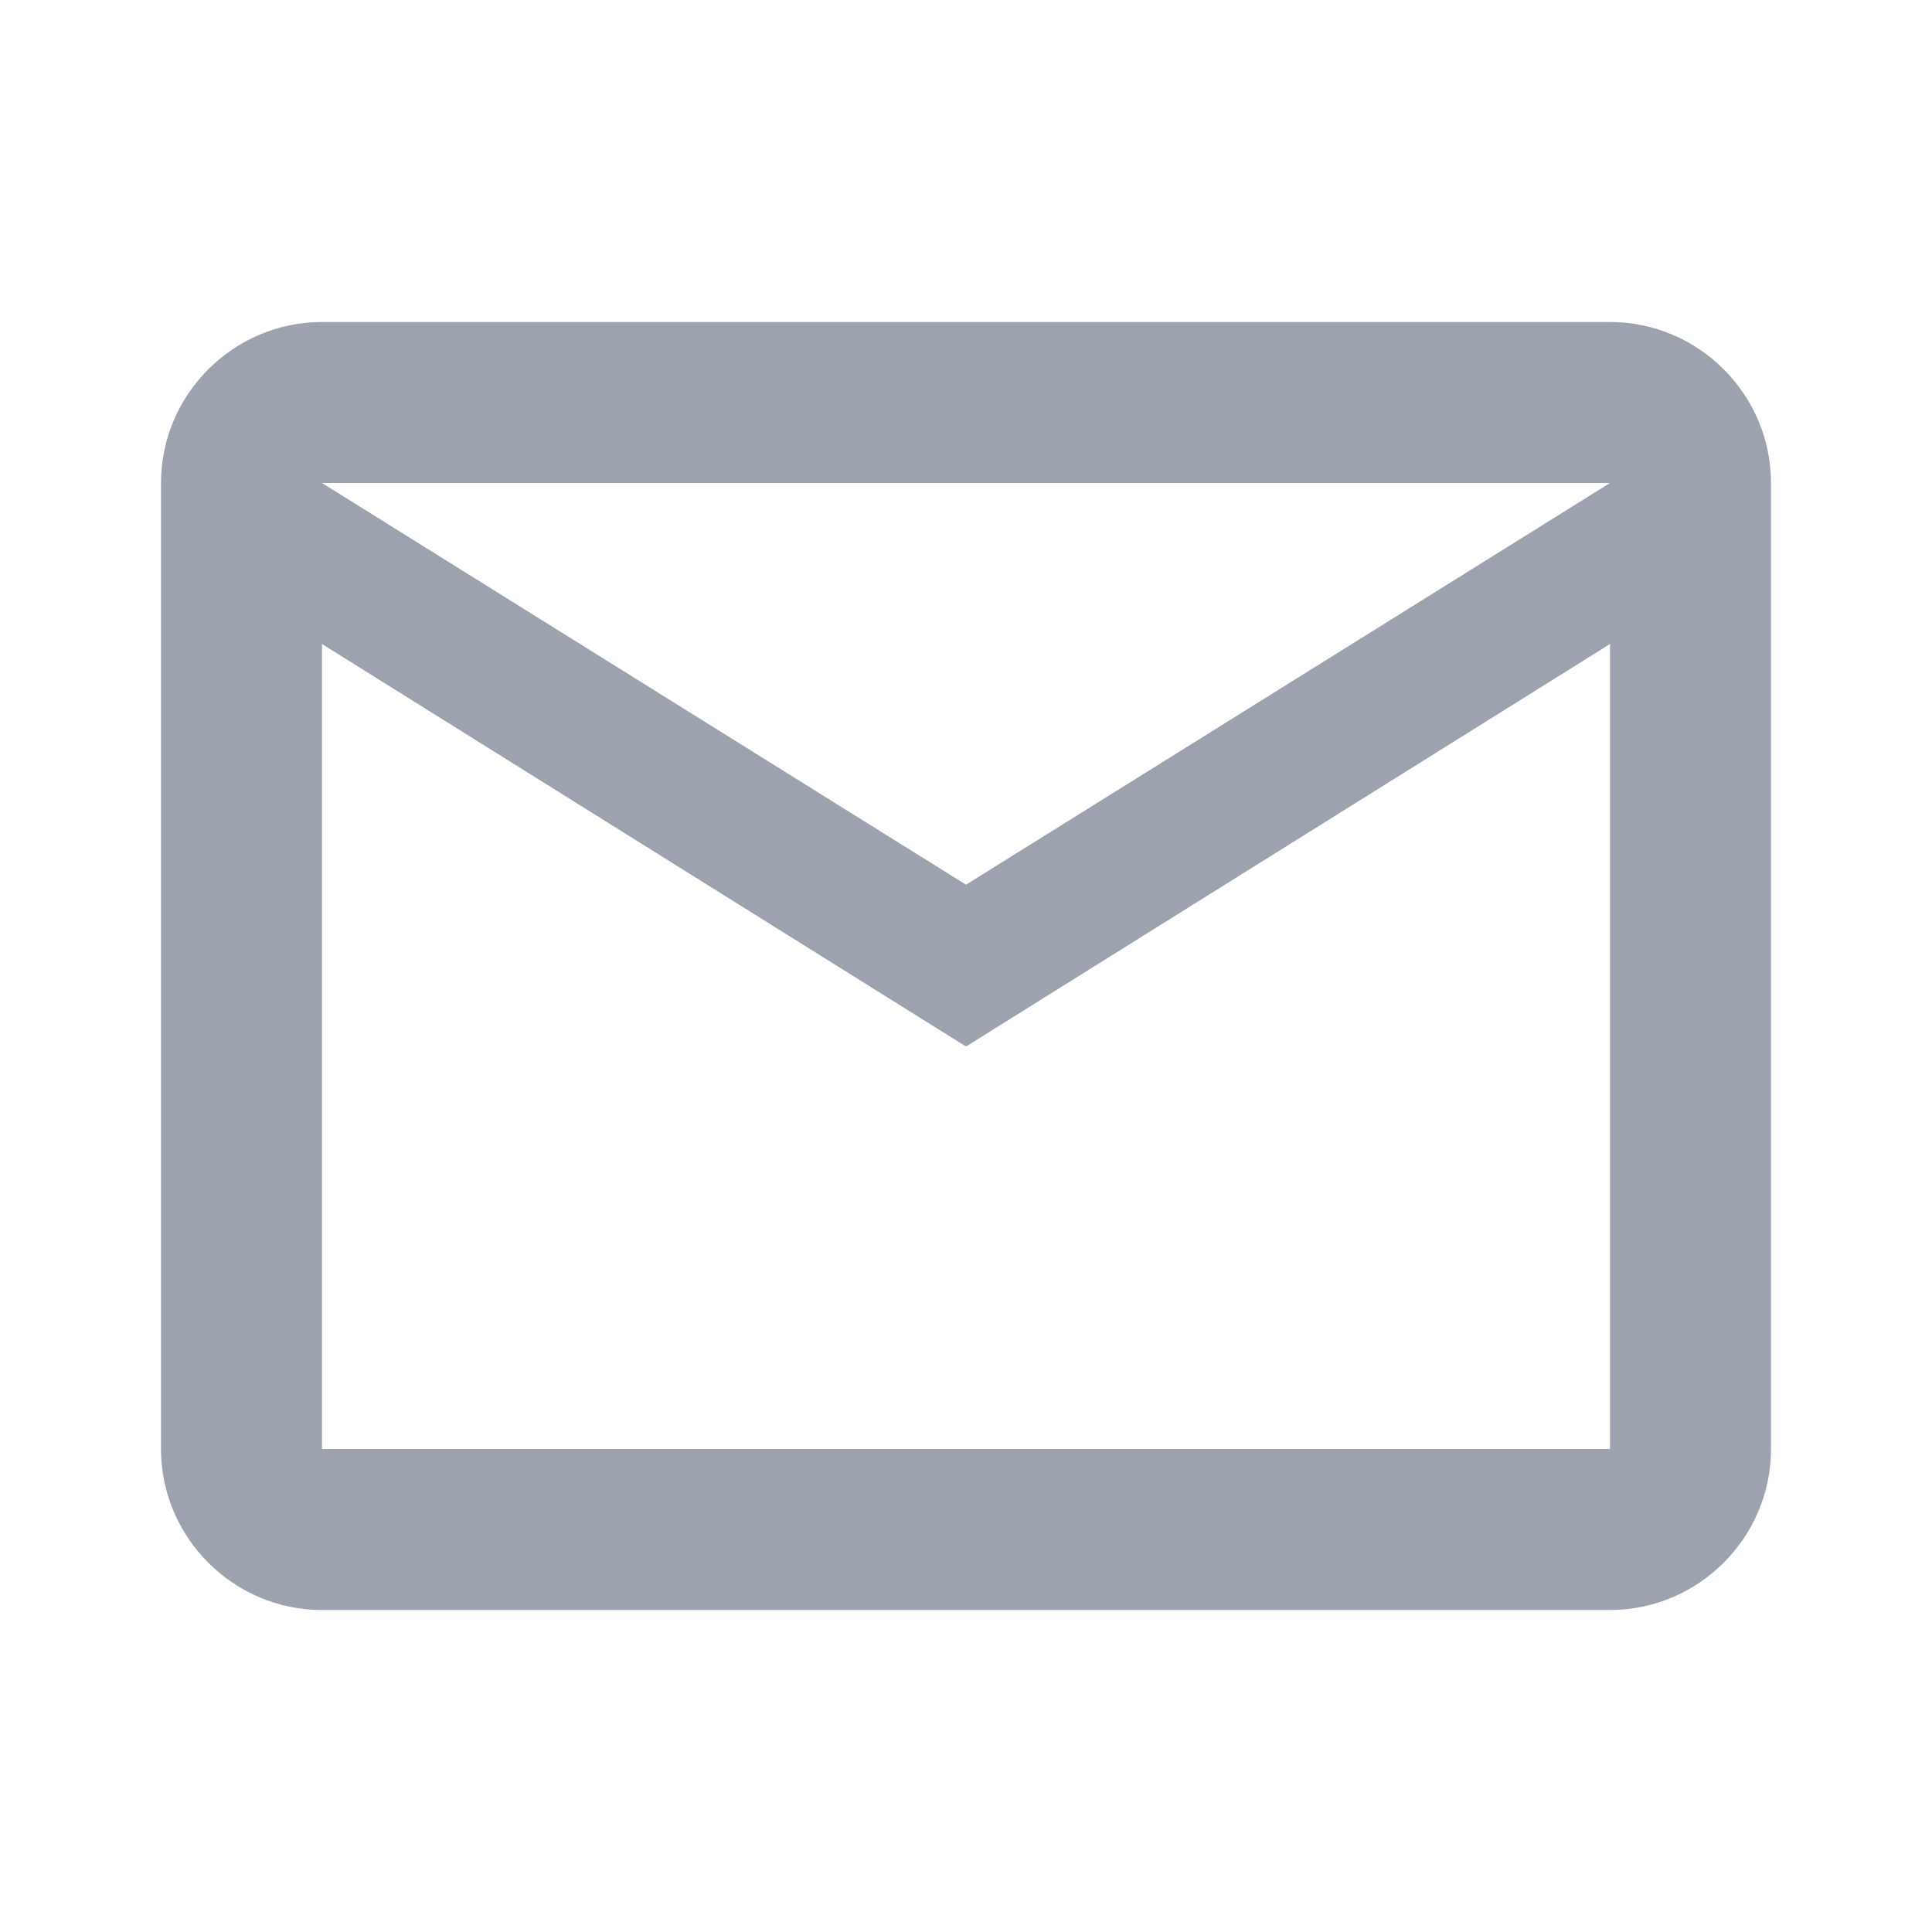
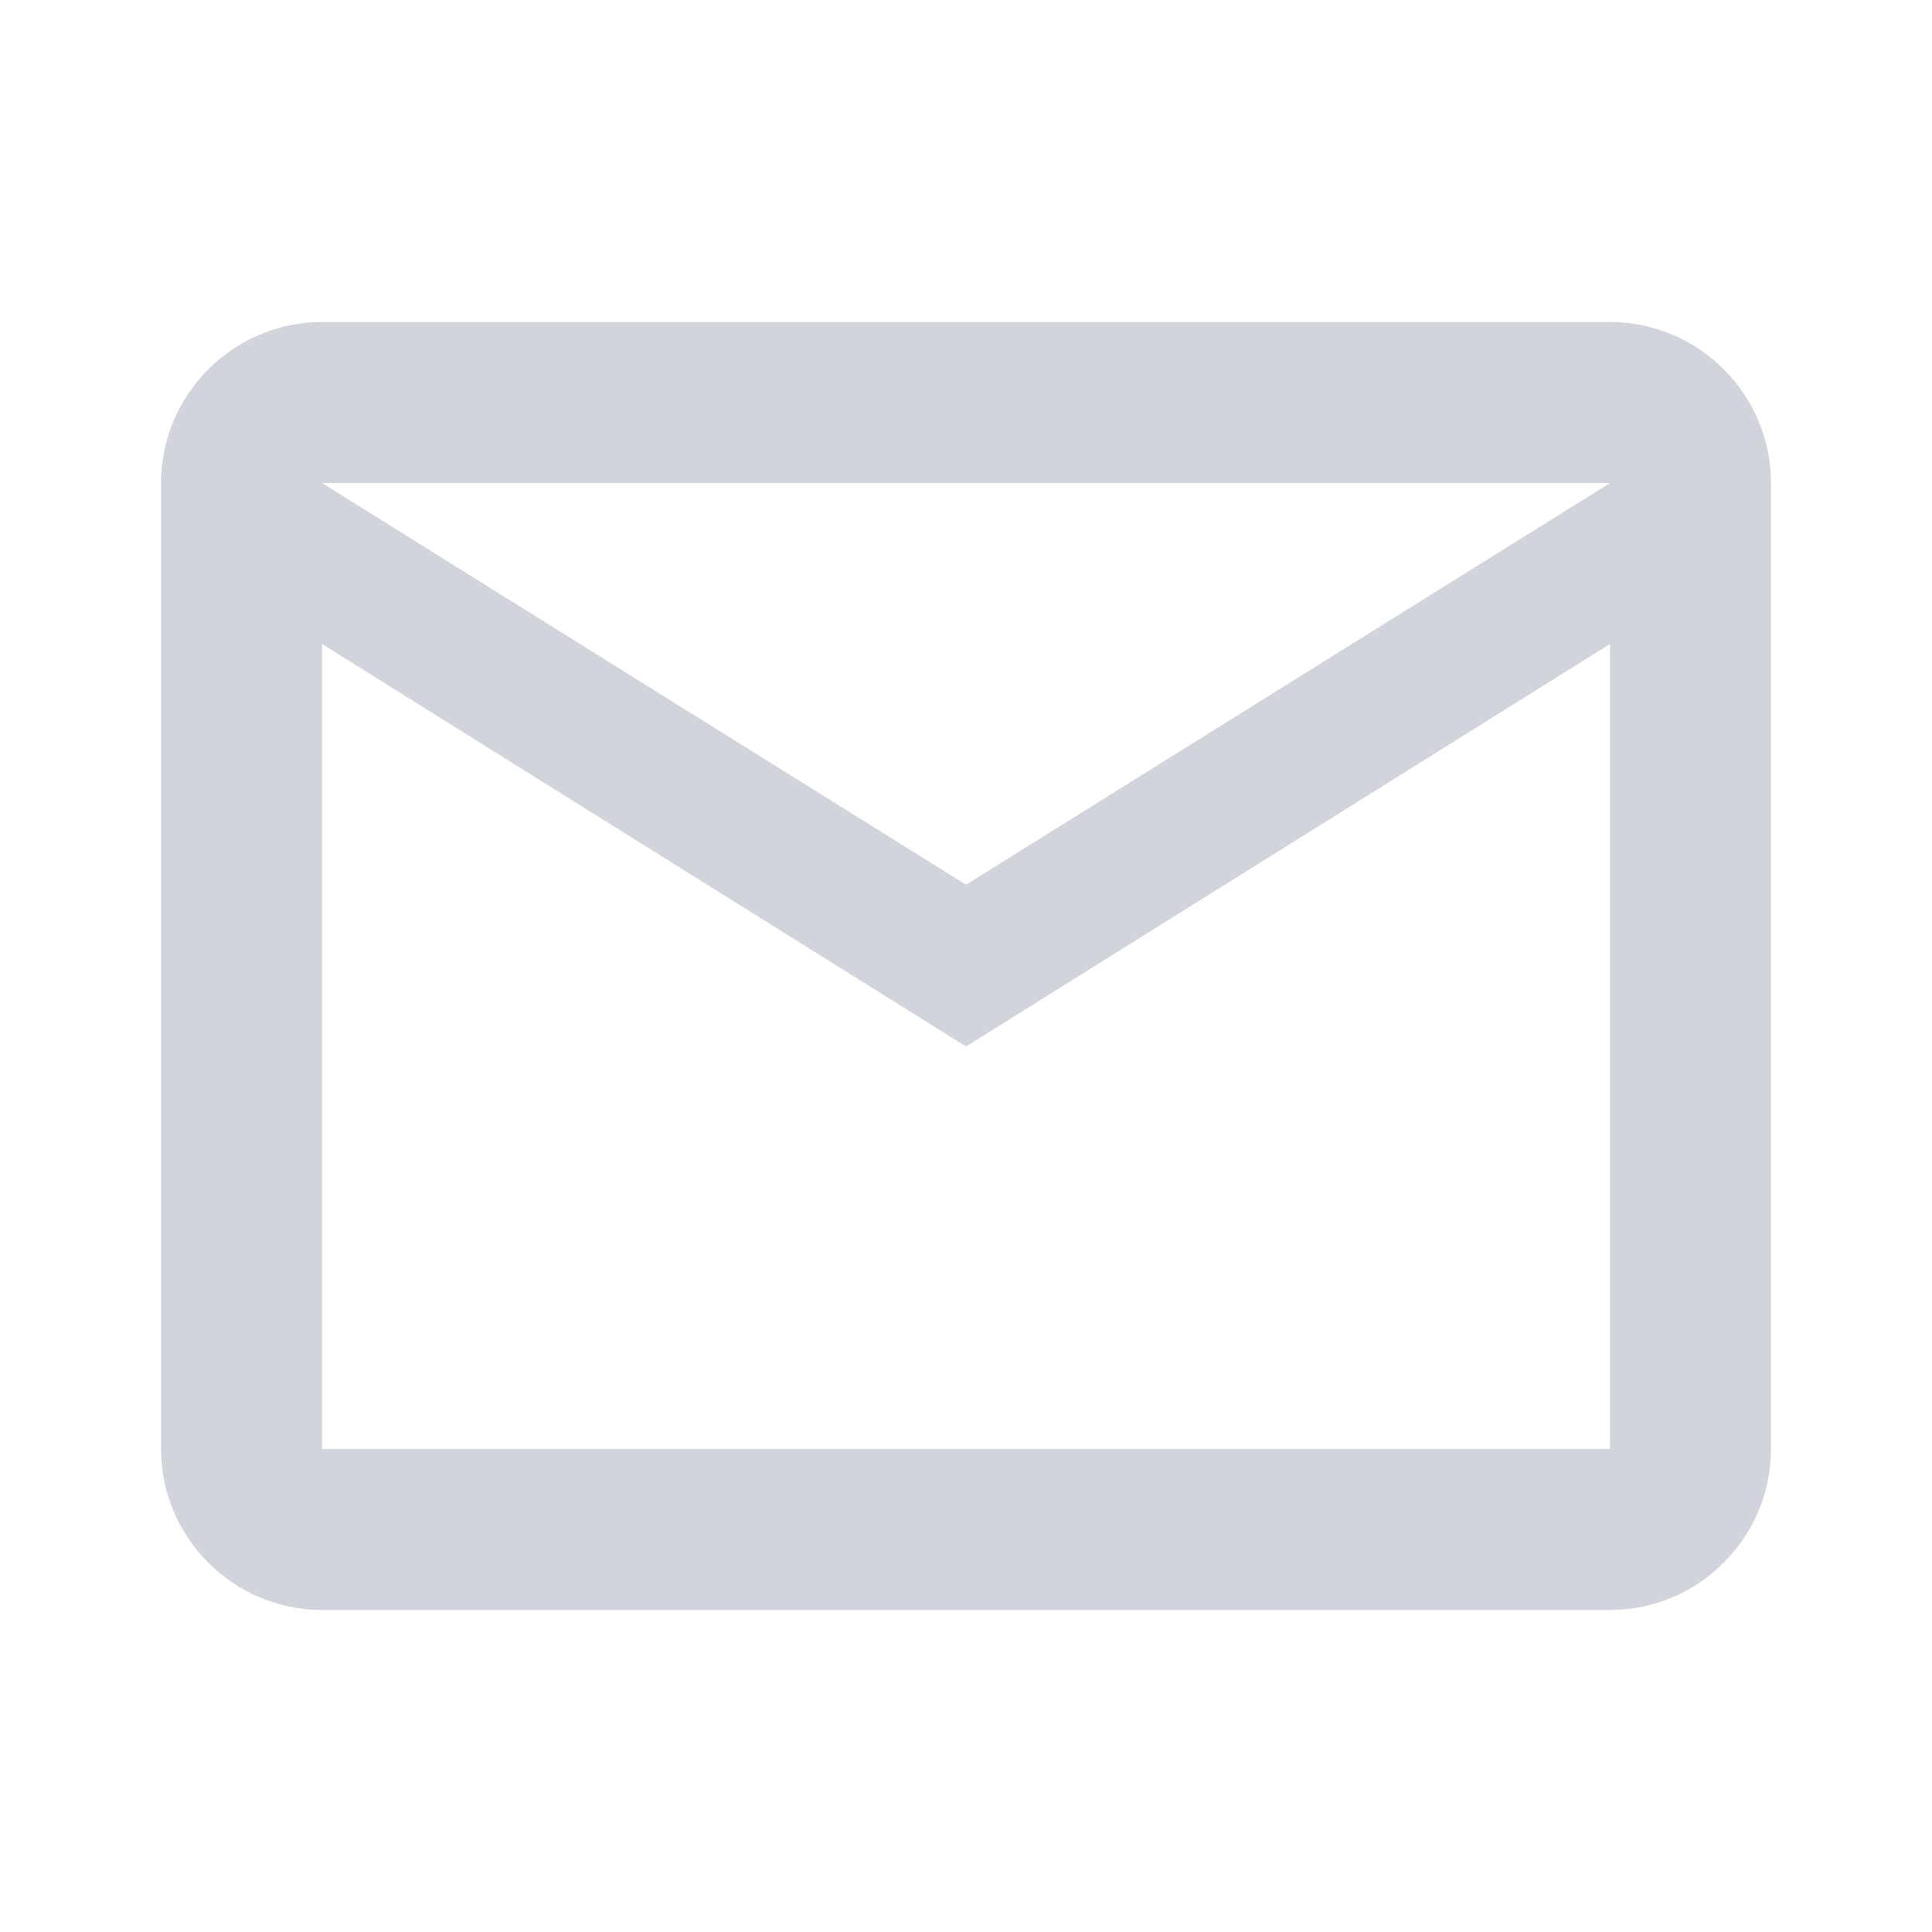
- <svg xmlns="http://www.w3.org/2000/svg" height="24px" viewBox="0 0 24 24" width="24px" fill="#9CA3AF">
+ <svg xmlns="http://www.w3.org/2000/svg" height="24px" viewBox="0 0 24 24" width="24px" fill="#D1D5DB">
  <path d="M0 0h24v24H0V0z" fill="none" />
  <path d="M22 6c0-1.1-.9-2-2-2H4c-1.1 0-2 .9-2 2v12c0 1.1.9 2 2 2h16c1.1 0 2-.9 2-2V6zm-2 0l-8 4.99L4 6h16zm0 12H4V8l8 5 8-5v10z" />
</svg>
